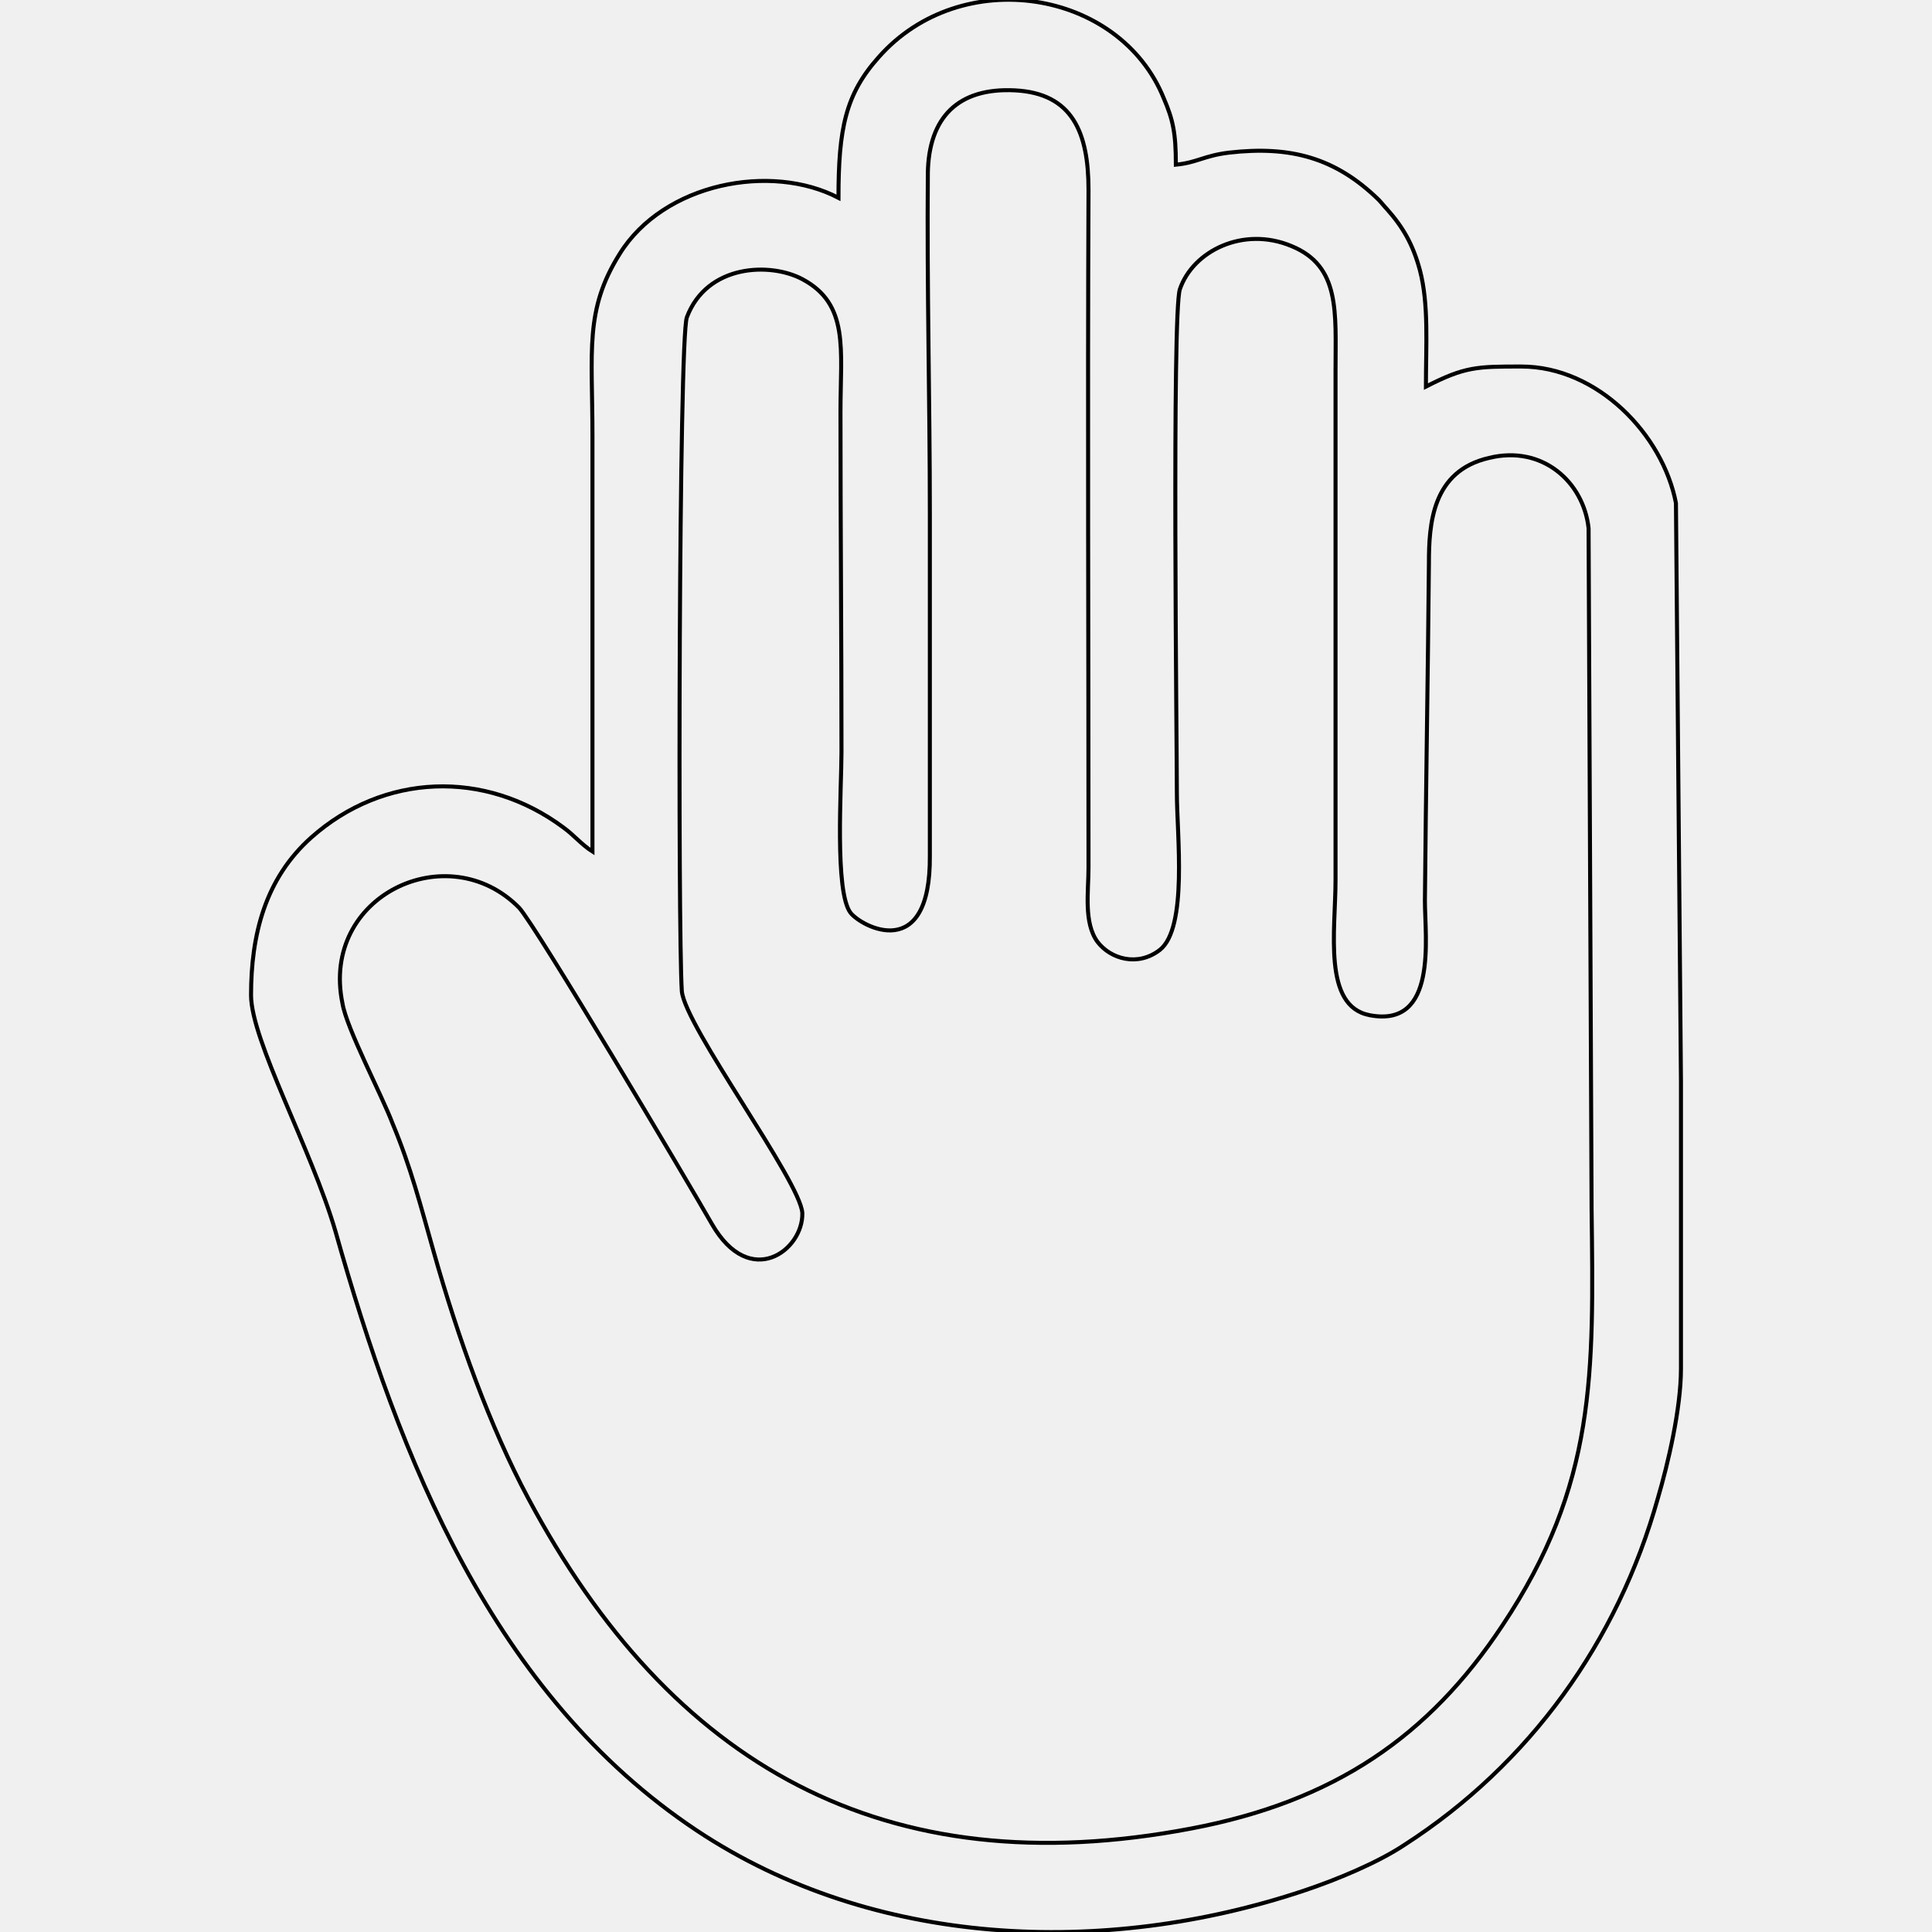
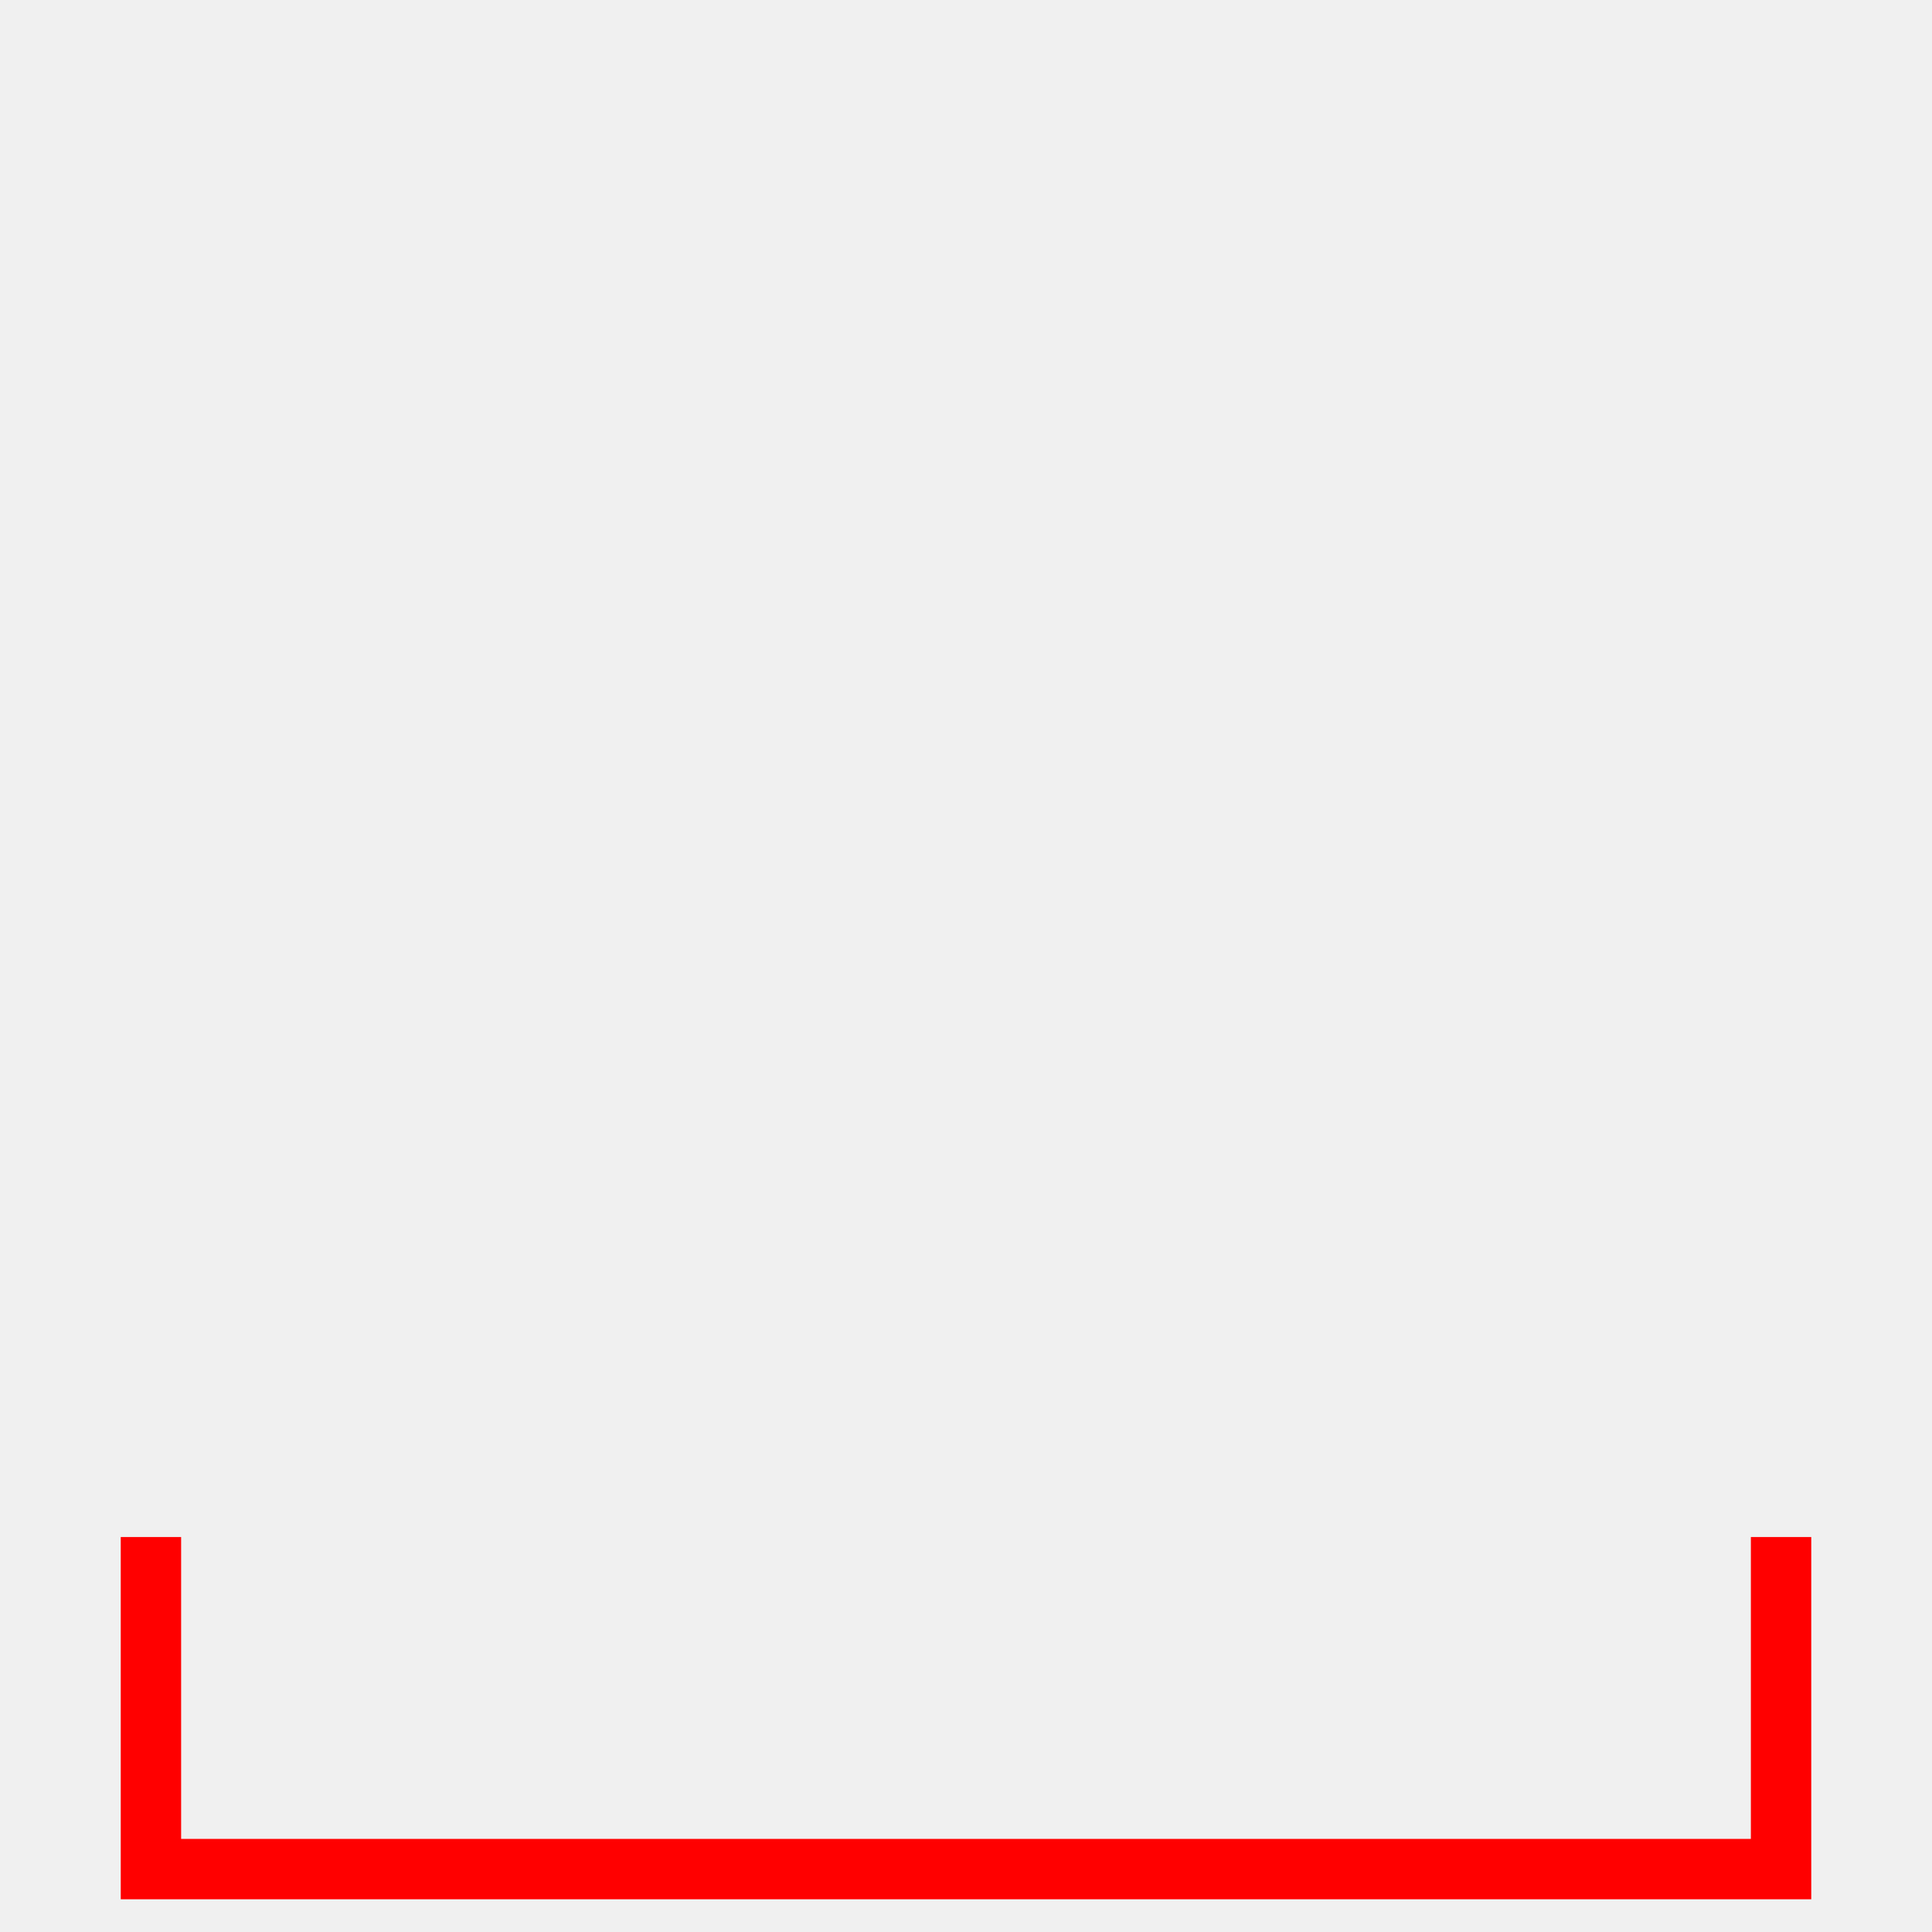
- <svg xmlns="http://www.w3.org/2000/svg" xml:space="preserve" width="50px" height="50px" version="1.1" style="shape-rendering:geometricPrecision; text-rendering:geometricPrecision; image-rendering:optimizeQuality; fill-rule:evenodd; clip-rule:evenodd" viewBox="0 0 1424 1924">
-   <style>
-         .fil0 {fill:none; stroke:#000; stroke-width:4;}
-         .fil1 {fill:none;}
-     </style>
-   <g id="图层_x0020_1">
-     <path class="fil0" d="M91 999c-22,-107 105,-167 176,-95 18,20 168,273 192,315 38,66 91,26 90,-11 -2,-32 -117,-186 -120,-221 -4,-61 -3,-649 5,-671 20,-53 83,-55 115,-38 47,25 38,70 38,132 0,113 1,226 1,339 0,35 -7,139 9,160 11,14 80,51 79,-57 0,-113 0,-227 0,-340 0,-113 -3,-227 -2,-340 1,-55 30,-85 87,-82 57,3 73,42 73,99 -1,225 0,450 0,675 0,24 -5,55 9,74 13,17 40,25 62,8 28,-22 17,-115 17,-156 0,-45 -5,-479 3,-502 13,-38 63,-63 111,-43 49,20 44,66 44,124l0 507c0,51 -13,126 34,135 68,13 55,-77 55,-114 1,-112 3,-224 4,-336 0,-39 3,-92 60,-105 53,-13 94,24 99,70l3 678c2,164 5,274 -89,415 -73,110 -167,175 -310,202 -305,58 -518,-63 -660,-329 -38,-71 -70,-160 -94,-245 -13,-46 -23,-85 -41,-128 -11,-29 -46,-95 -50,-120zm494 -802c-67,-35 -174,-15 -218,56 -35,56 -27,96 -27,181 0,138 0,276 0,414 -11,-7 -18,-16 -29,-24 -78,-58 -179,-54 -251,10 -46,41 -60,97 -60,157 0,45 60,153 84,235 64,227 157,462 360,597 176,117 406,126 604,60 33,-11 74,-28 101,-46 124,-80 212,-202 252,-345 10,-34 23,-89 23,-129 0,-95 0,-191 0,-286l-5 -576c-13,-68 -78,-136 -154,-136 -44,0 -56,0 -95,20 0,-41 3,-82 -6,-116 -7,-26 -17,-43 -33,-61 -2,-2 -6,-7 -8,-9 -43,-42 -88,-54 -149,-47 -25,3 -32,10 -53,12 0,-32 -3,-45 -12,-66 -44,-109 -202,-134 -284,-41 -33,37 -40,71 -40,140z" />
+ <svg xmlns="http://www.w3.org/2000/svg" version="1.1" viewBox="0 0 1600 1600">
+   <defs>
+     <style>
+             .cls-1, .cls-2, .cls-3 {
+             stroke: #000;
+             }
+ 
+             .cls-1, .cls-4 {
+             fill: none;
+             }
+ 
+             .cls-5 {
+             fill: #eecabc;
+             }
+ 
+             .cls-2, .cls-6 {
+             fill: red;
+             }
+ 
+             .cls-2, .cls-3 {
+             stroke-width: 16px;
+             }
+ 
+             .cls-2, .cls-3, .cls-4 {
+             stroke-miterlimit: 10;
+             }
+ 
+             .cls-7 {
+             fill: #fff;
+             }
+ 
+             .cls-3 {
+             opacity: .5;
+             }
+ 
+             .cls-8 {
+             display: none;
+             }
+ 
+             .cls-9 {
+             fill: #bf0000;
+             }
+ 
+             .cls-4 {
+             stroke: red;
+             stroke-width: 99px;
+             }
+         </style>
+   </defs>
+   <g>
+     <g id="bottom">
+       <polygon class="cls-6" points="100 1272.9 100 1572.9 1500 1572.9 1500 1272.9 1450 1272.9 1450 1522.9 150 1522.9 150 1272.9 100 1272.9" />
+     </g>
  </g>
</svg>
